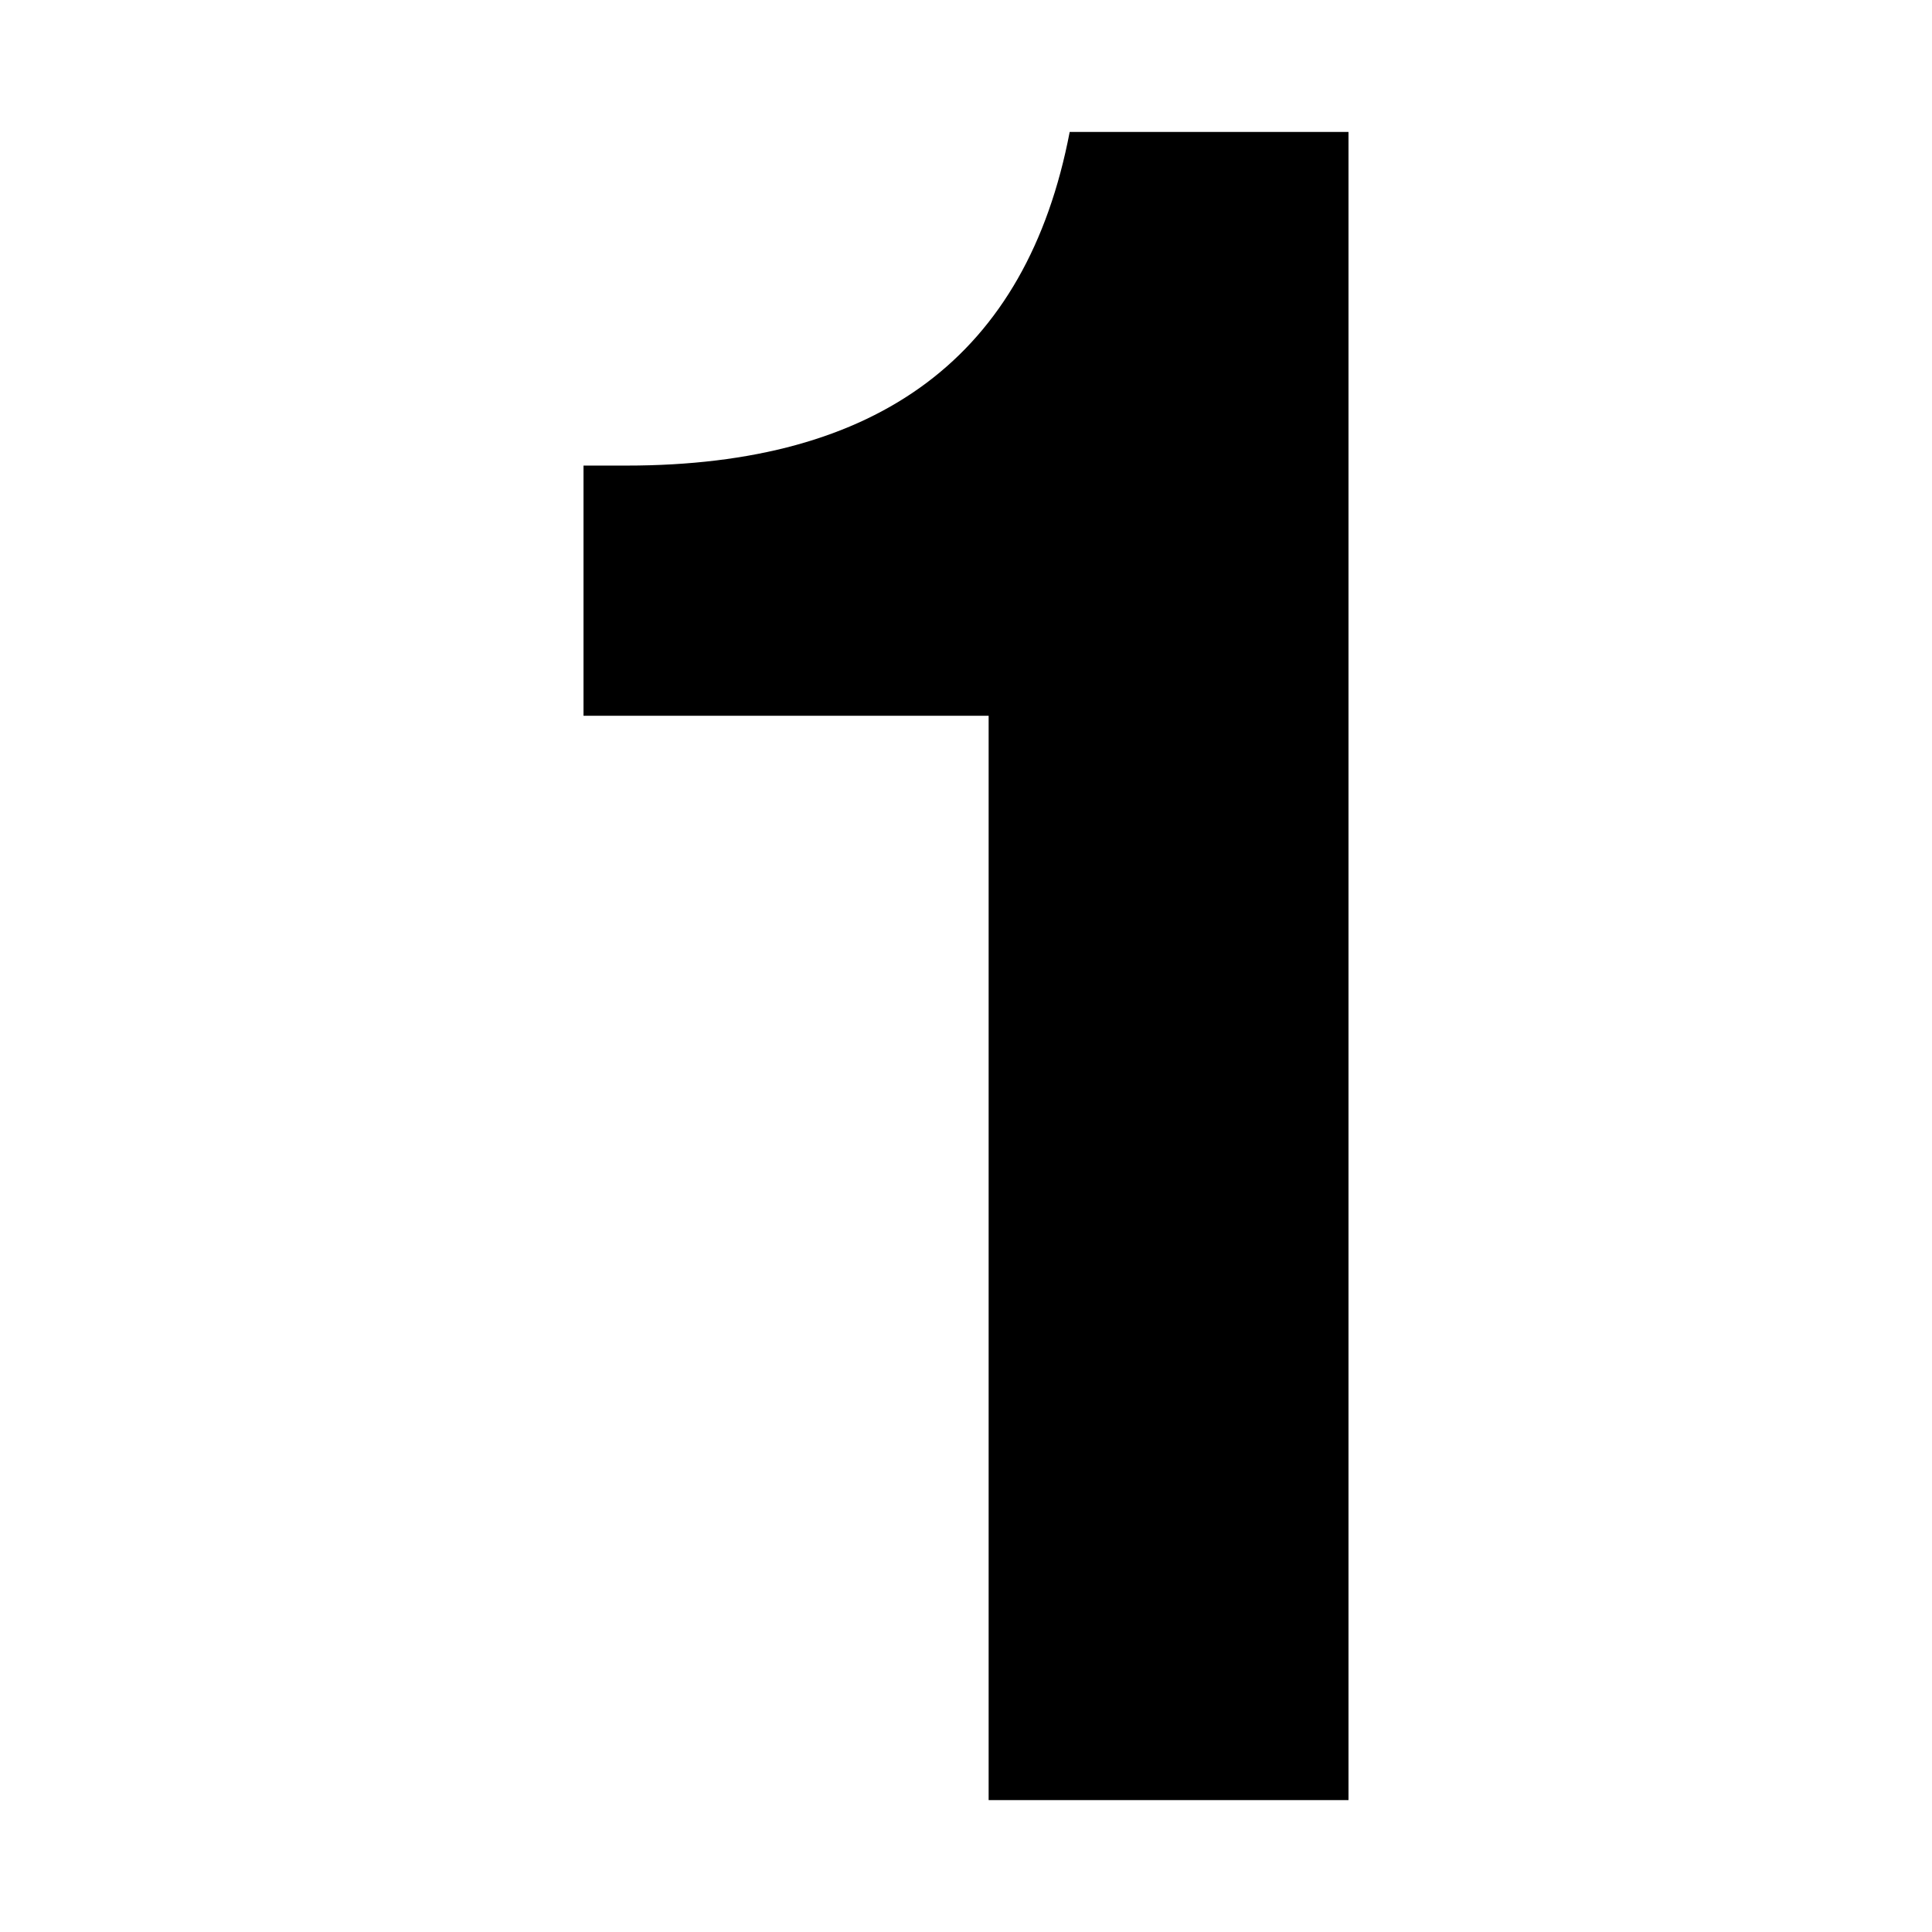
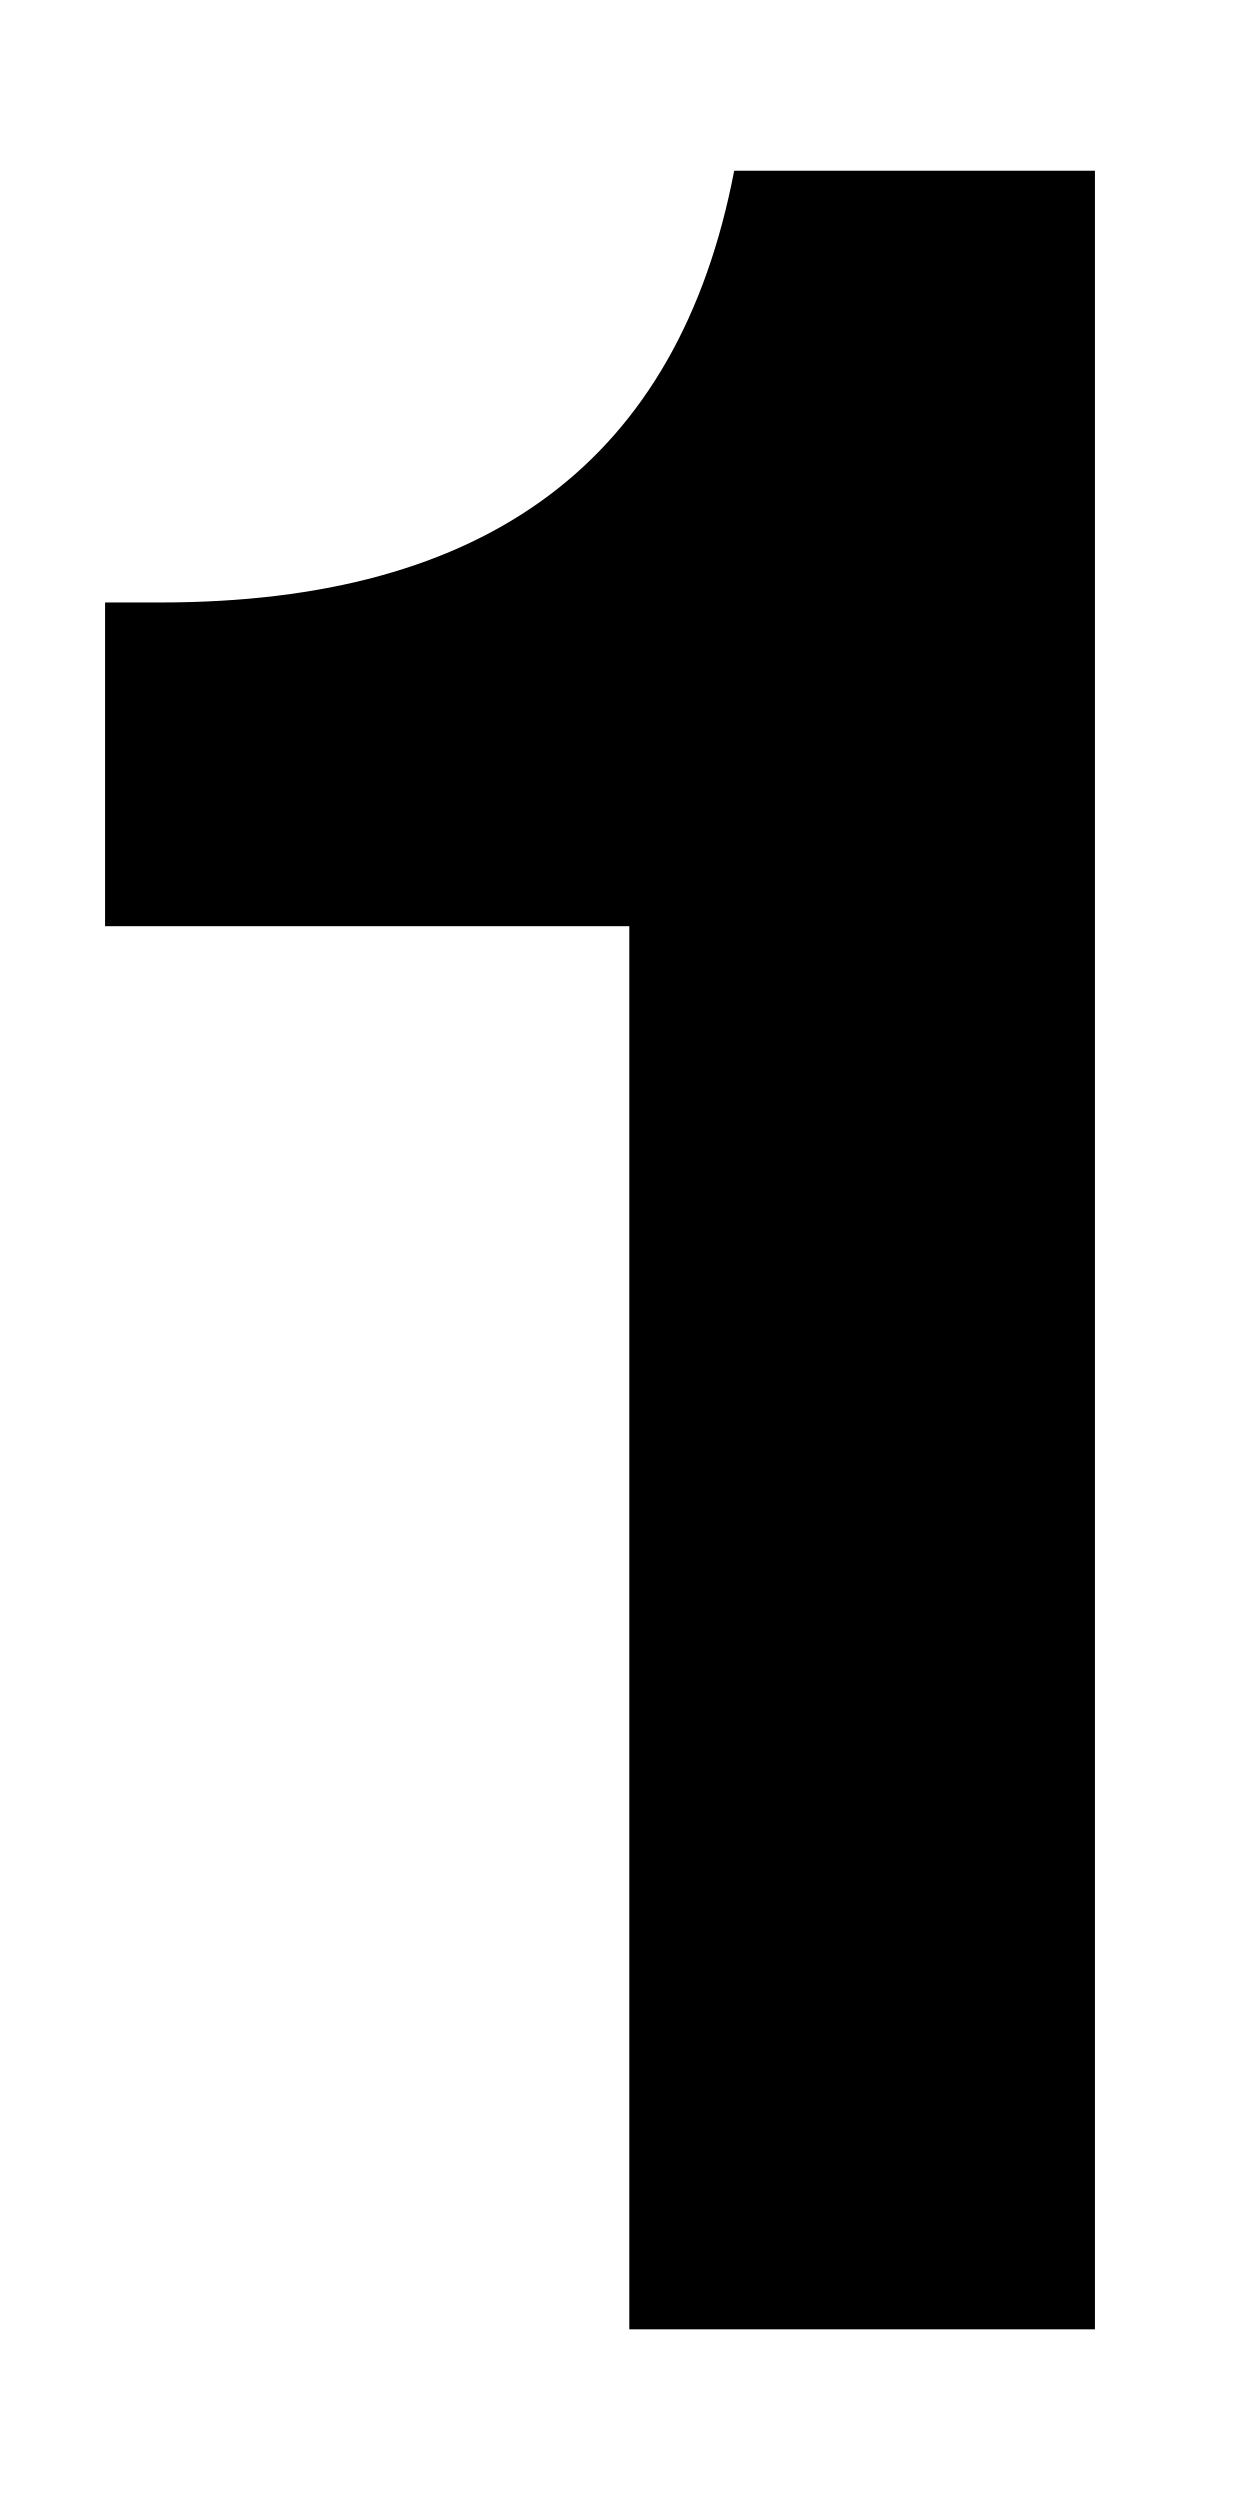
- <svg xmlns="http://www.w3.org/2000/svg" width="100" height="100" viewBox="0 0 26.458 26.458" version="1.1" id="svg1">
+ <svg xmlns="http://www.w3.org/2000/svg" width="50" height="100" viewBox="0 0 13.229 26.458" version="1.1" id="svg1">
  <defs id="defs1">
    <rect x="-92.377" y="-45.139" width="151.162" height="87.828" id="rect7" />
    <rect x="24.144" y="21.17" width="129.643" height="62.634" id="rect6" />
    <rect x="4.199" y="9.973" width="86.953" height="82.229" id="rect1" />
  </defs>
  <g id="layer1">
-     <path style="font-weight:bold;font-size:32.636px;line-height:0.45;font-family:'Helvetica Neue';-inkscape-font-specification:'Helvetica Neue Bold';stroke-width:0.593" d="M 18.467,1.807 H 14.649 C 14.061,4.874 12.038,6.376 8.579,6.376 H 7.991 V 9.802 H 13.539 V 24.652 h 4.928 z" id="text7" aria-label="1" />
+     <path style="font-weight:bold;font-size:32.636px;line-height:0.45;font-family:'Helvetica Neue';-inkscape-font-specification:'Helvetica Neue Bold';stroke-width:0.593" d="M 11.588,1.807 H 7.77 C 7.182,4.874 5.159,6.376 1.699,6.376 H 1.112 V 9.802 H 6.66 V 24.652 h 4.928 z" id="text7" aria-label="1" />
  </g>
</svg>
